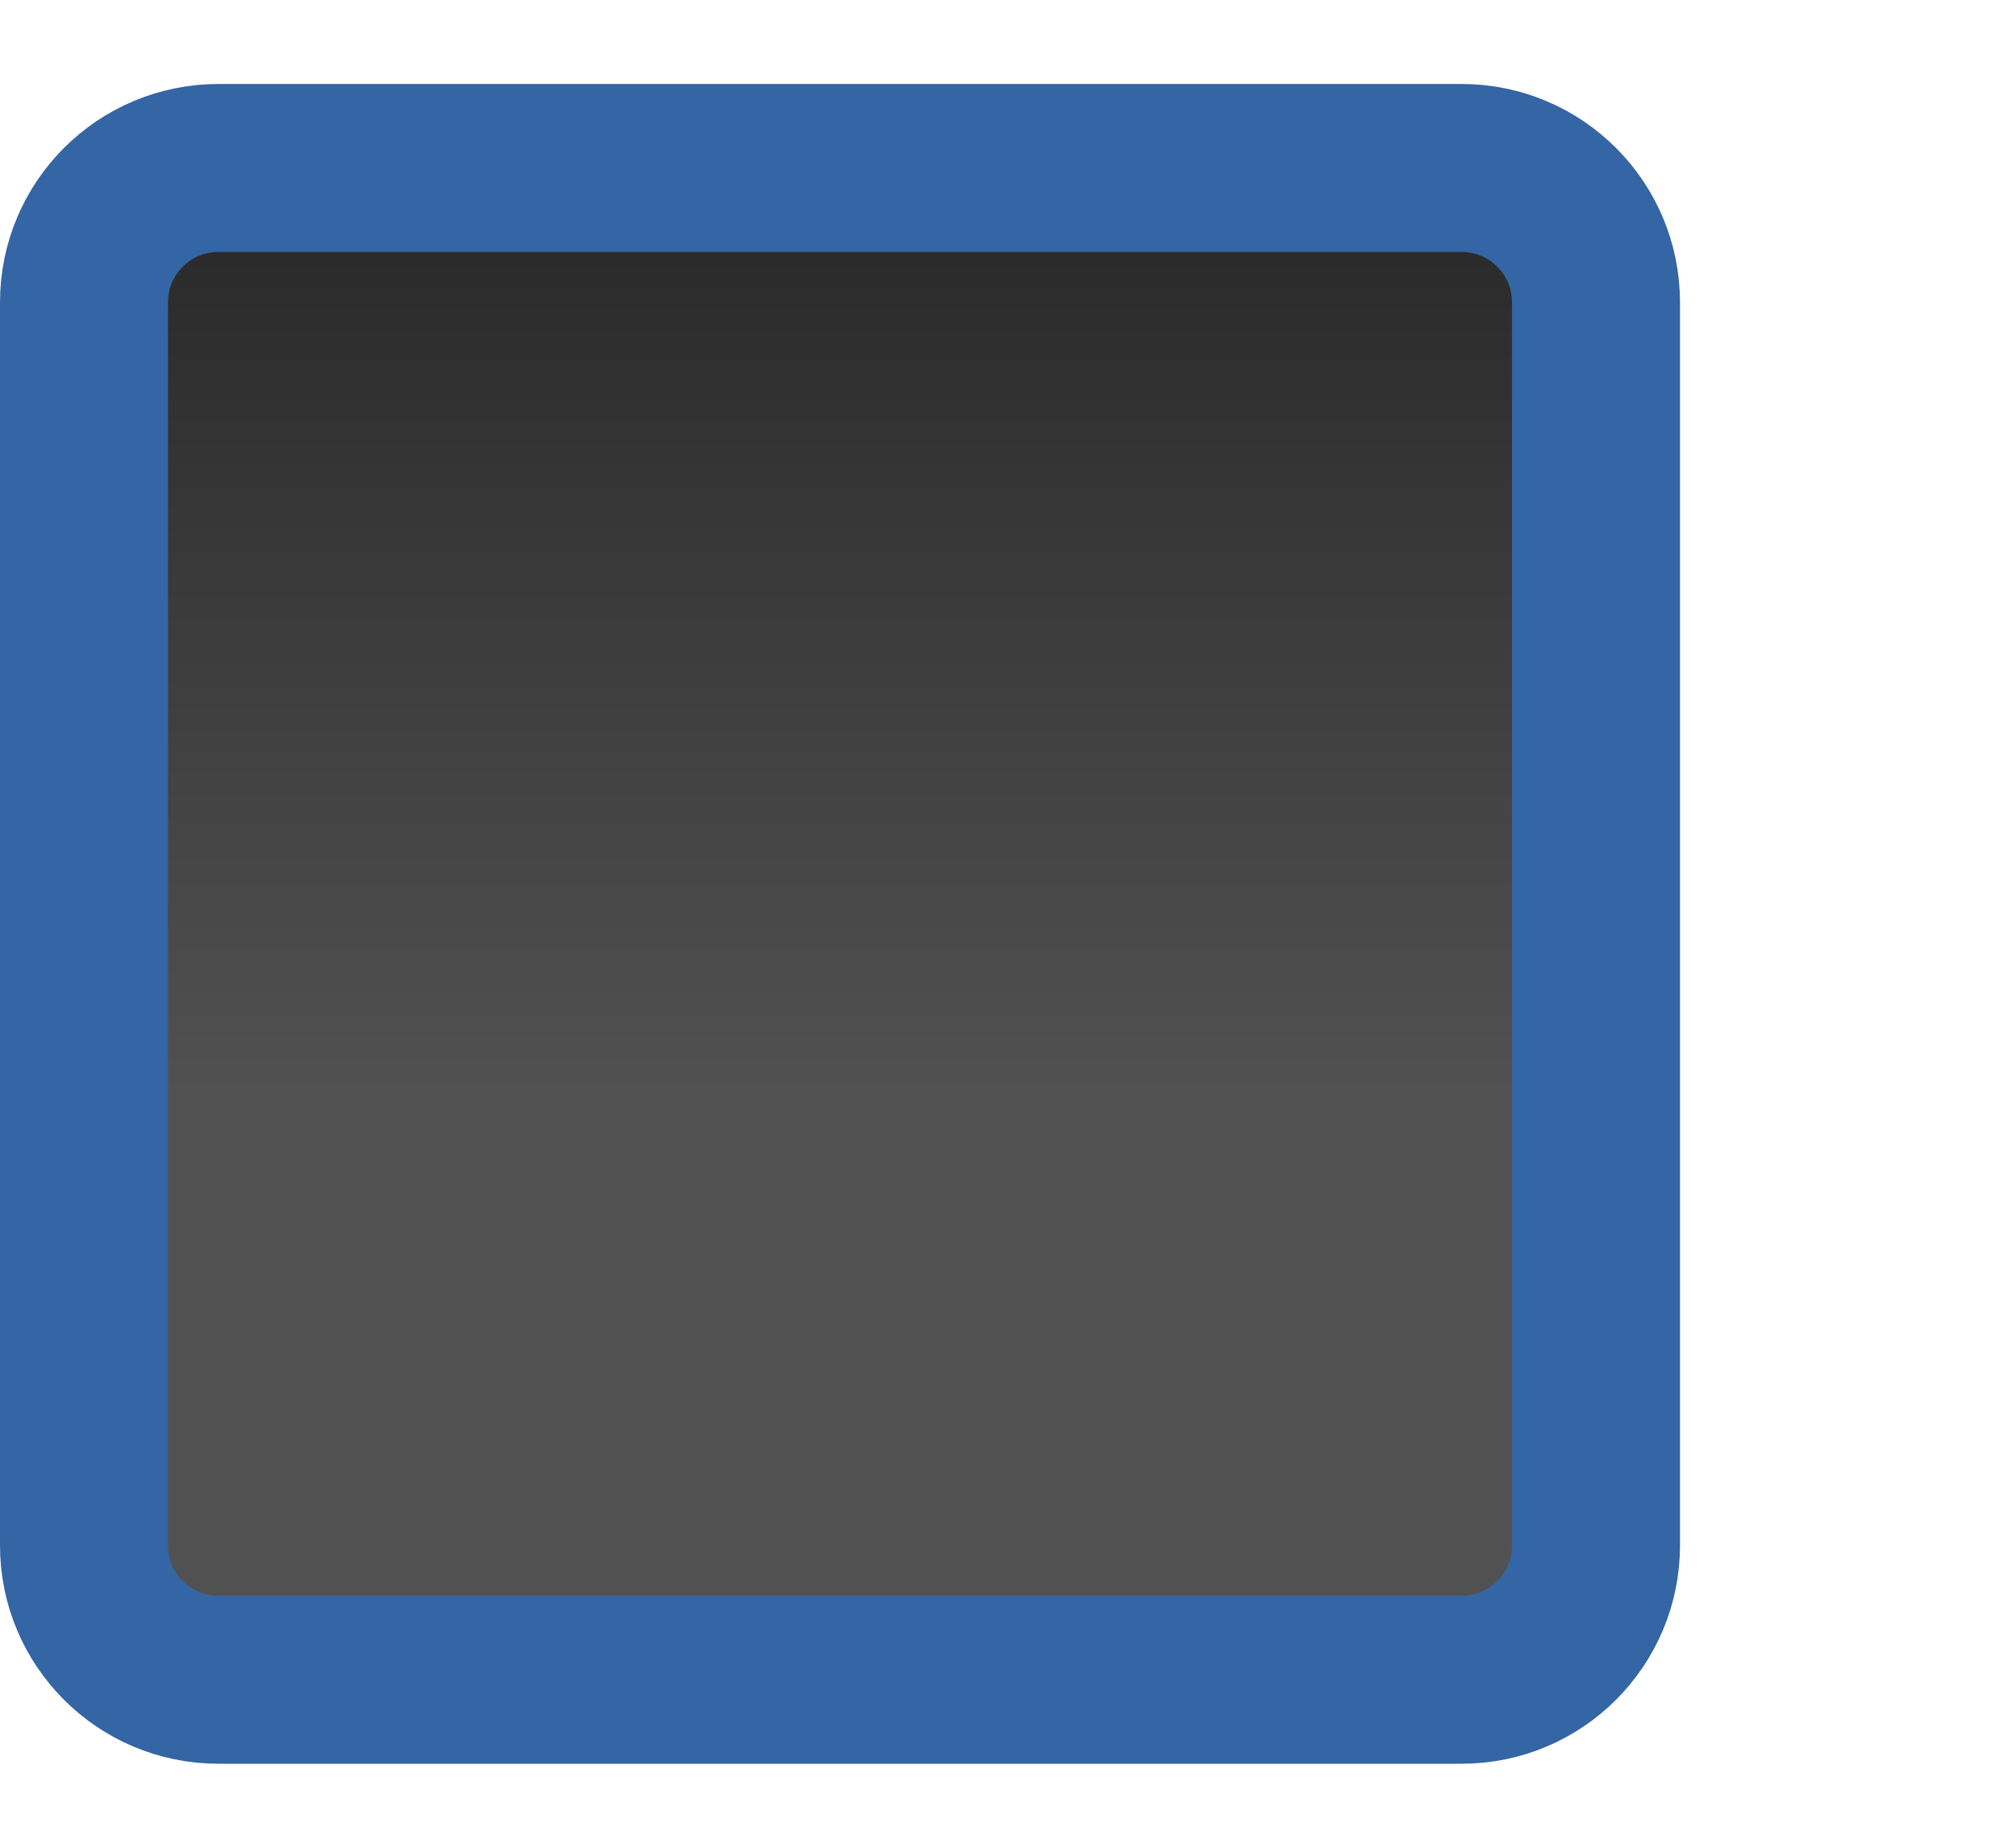
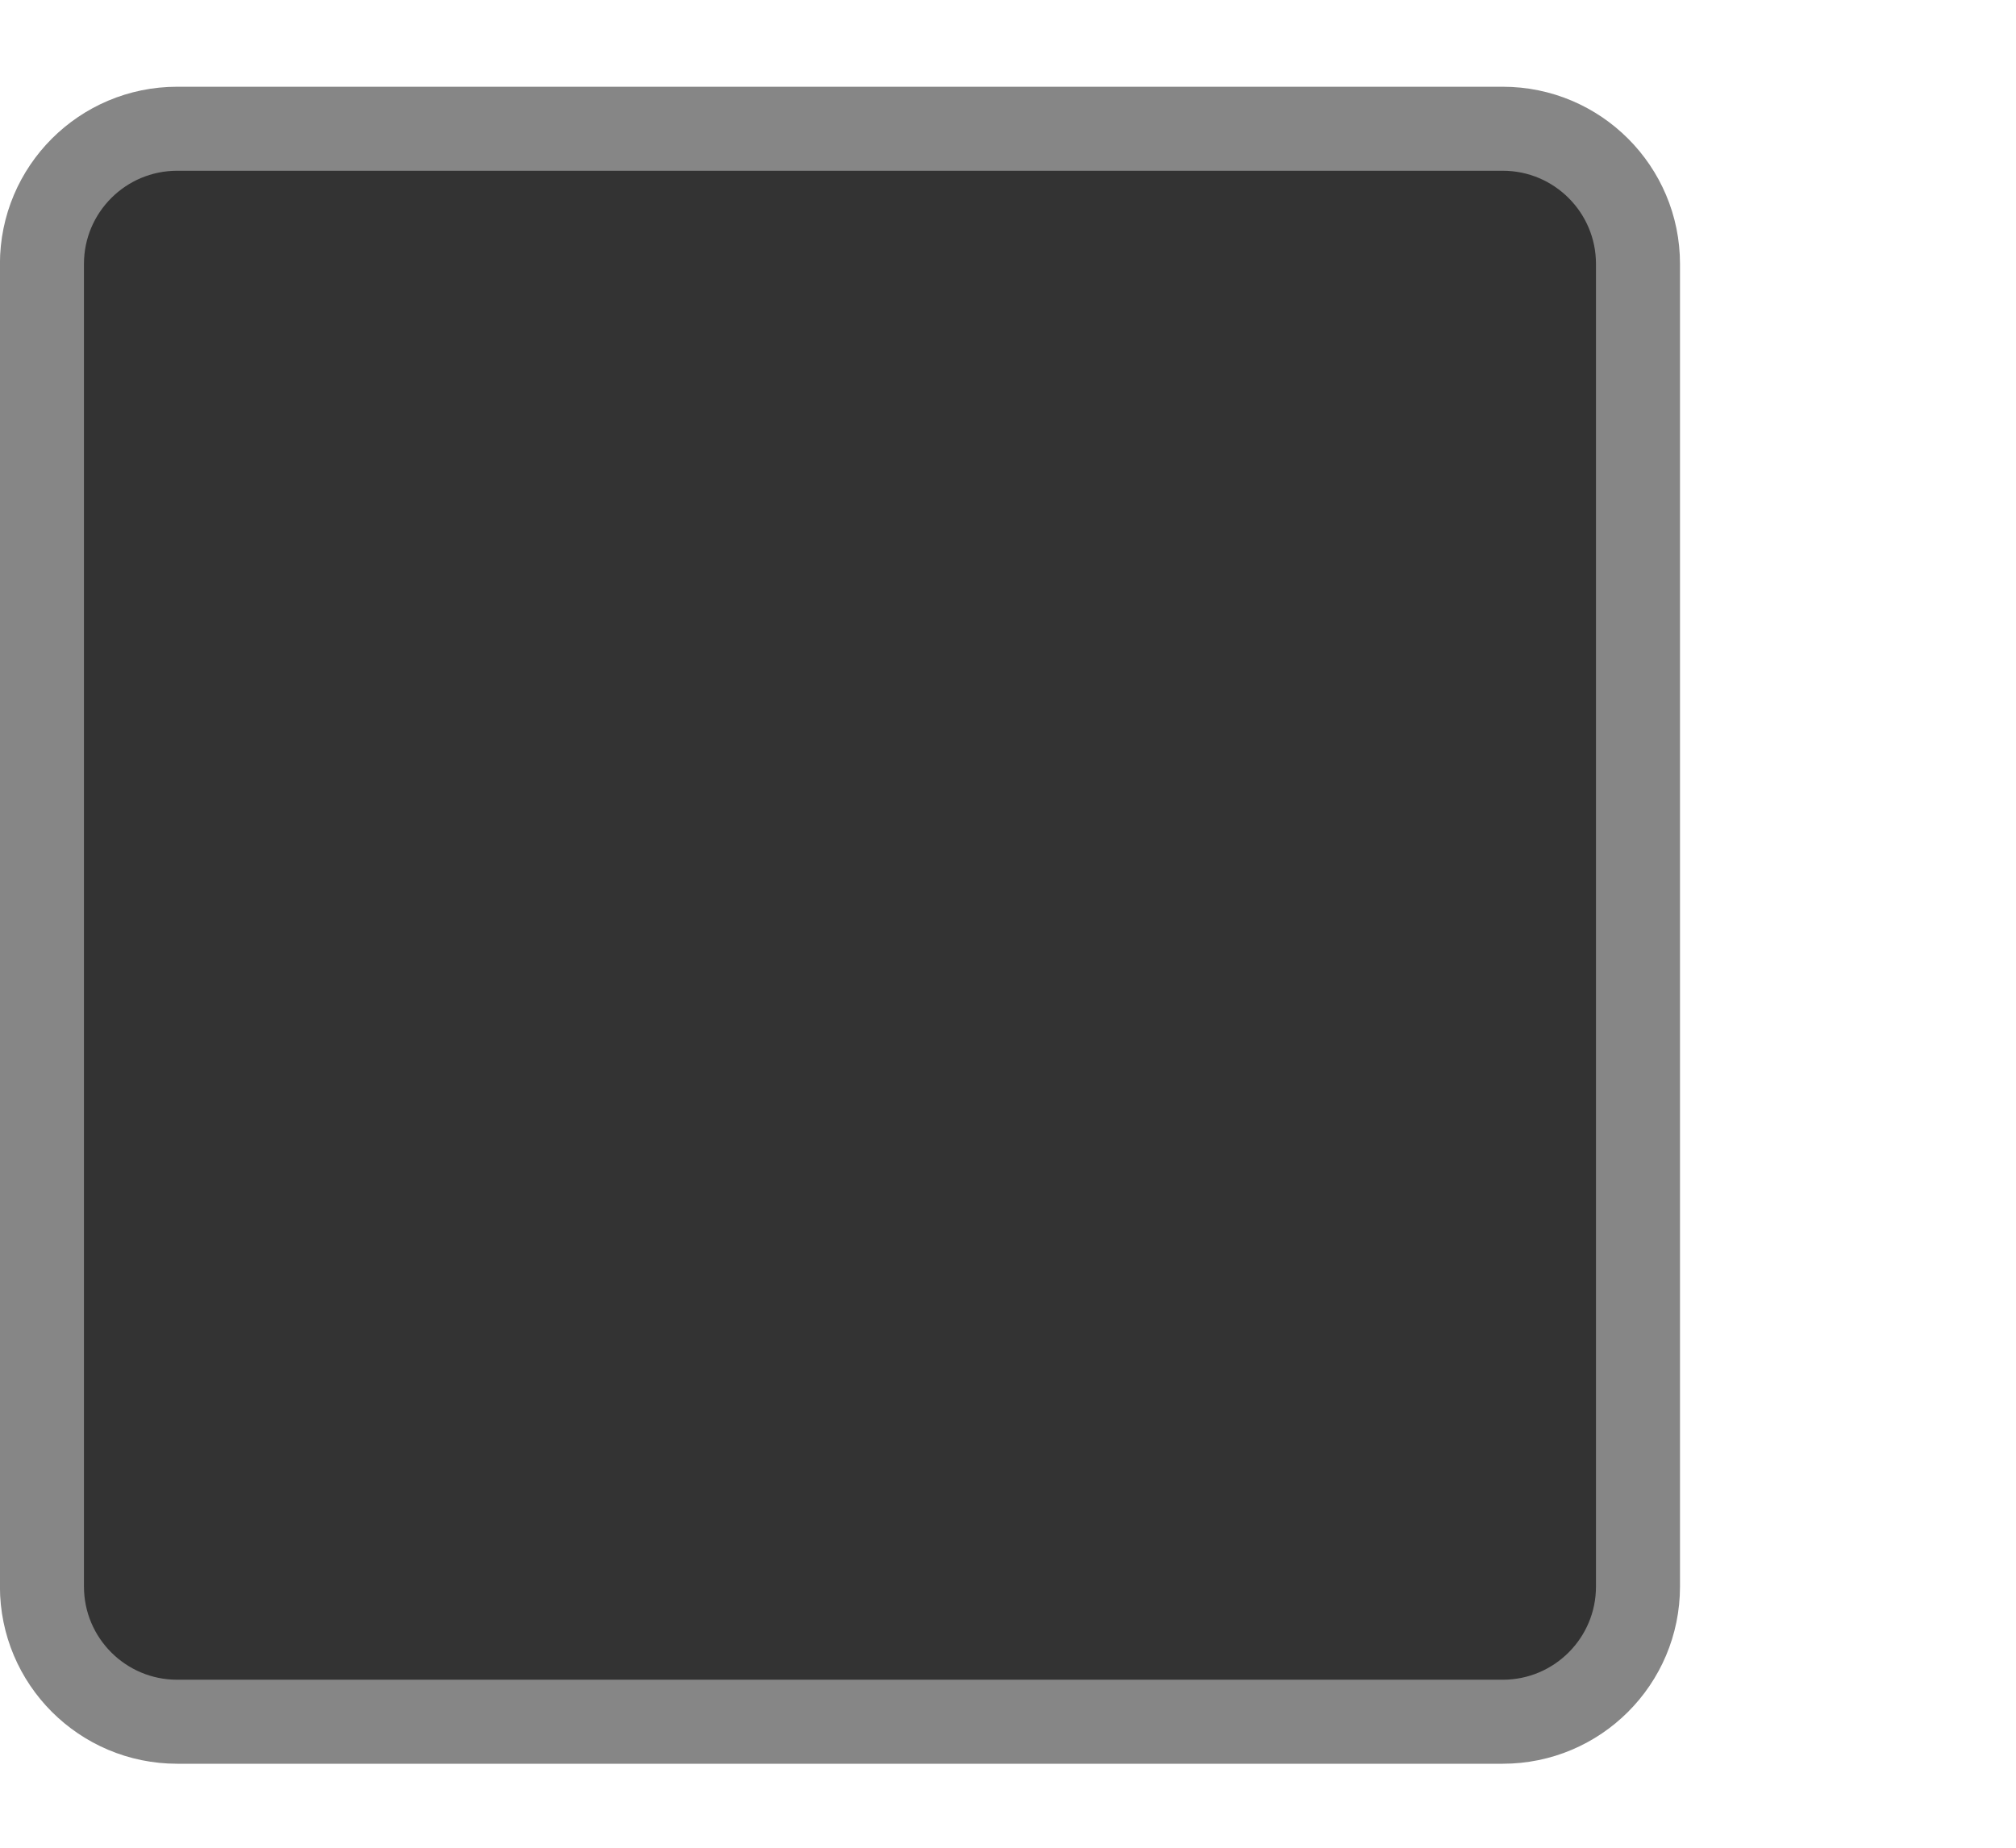
- <svg xmlns="http://www.w3.org/2000/svg" height="22" width="24" version="1.1">
-   <defs>
-     <linearGradient id="a" y2="-401.04" gradientUnits="userSpaceOnUse" x2="-92.987" gradientTransform="matrix(2.5502 0 0 1.3732 246.14 553.23)" y1="-393.4" x1="-92.987">
-       <stop stop-color="#515151" offset="0" />
-       <stop stop-color="#292929" offset="1" />
+ <svg xmlns="http://www.w3.org/2000/svg" xmlns:xlink="http://www.w3.org/1999/xlink" width="24" height="22" id="svg3199" version="1.1">
+   <defs id="defs3201">
+     <linearGradient xlink:href="#linearGradient5872-5-1" id="linearGradient5891-0-4" gradientUnits="userSpaceOnUse" x1="205.841" y1="246.709" x2="206.748" y2="231.241" />
+     <linearGradient id="linearGradient5872-5-1">
+       <stop style="stop-color:#0b2e52;stop-opacity:1" offset="0" id="stop5874-4-4" />
+       <stop style="stop-color:#1862af;stop-opacity:1" offset="1" id="stop5876-0-5" />
    </linearGradient>
+     <linearGradient id="linearGradient10013-4-63-6">
+       <stop style="stop-color:#333333;stop-opacity:1;" offset="0" id="stop10015-2-76-1" />
+       <stop style="stop-color:#292929;stop-opacity:1" offset="1" id="stop10017-46-15-8" />
+     </linearGradient>
+     <linearGradient id="linearGradient10597-5">
+       <stop style="stop-color:#16191a;stop-opacity:1;" offset="0" id="stop10599-2" />
+       <stop style="stop-color:#2b3133;stop-opacity:1" offset="1" id="stop10601-5" />
+     </linearGradient>
+     <linearGradient y2="-322.164" x2="921.225" y1="-330.051" x1="921.328" gradientTransform="matrix(1.591837,0,0,0.8571429,-1456.546,275.4519)" gradientUnits="userSpaceOnUse" id="linearGradient15374" xlink:href="#linearGradient10013-4-63-6" />
+     <linearGradient gradientTransform="translate(-1199.985,216.3805)" y2="-227.08" x2="1203.918" y1="-217.567" x1="1203.918" gradientUnits="userSpaceOnUse" id="linearGradient15376" xlink:href="#linearGradient10597-5" />
  </defs>
-   <rect rx="1.6" ry="1.6" height="18" width="18" stroke="#3465a4" y="2" x="1" stroke-width="2" fill="url(#a)" />
+   <g id="layer1" transform="translate(-342.5,-521.3622)">
+     <g transform="matrix(0.84337,0,0,0.84337,-110.1663,-503.5618)" id="g14586" style="fill:#333333">
+       <g transform="matrix(1.996929,0,0,1.996929,-397.0549,877.0048)" id="g15291-9" style="display:inline;enable-background:new;fill:#333333">
+         <g transform="translate(877.5035,-102.8351)" id="g16853-4" style="enable-background:new;fill:#333333">
+           <rect transform="scale(1,-1)" style="color:#000000;fill:#333333;fill-opacity:1;fill-rule:nonzero;stroke:#868686;stroke-width:0.594;stroke-linecap:butt;stroke-linejoin:miter;stroke-miterlimit:4;stroke-opacity:1;stroke-dasharray:none;stroke-dashoffset:0;marker:none;visibility:visible;display:inline;overflow:visible;enable-background:new" id="rect6506-6" width="11.282" height="11.262" x="-409.594" y="-284.401" rx="0.956" ry="0.956" />
+         </g>
+       </g>
+       <g transform="translate(344,988)" id="g5886" style="display:inline;enable-background:new;fill:#333333" />
+     </g>
+   </g>
</svg>
